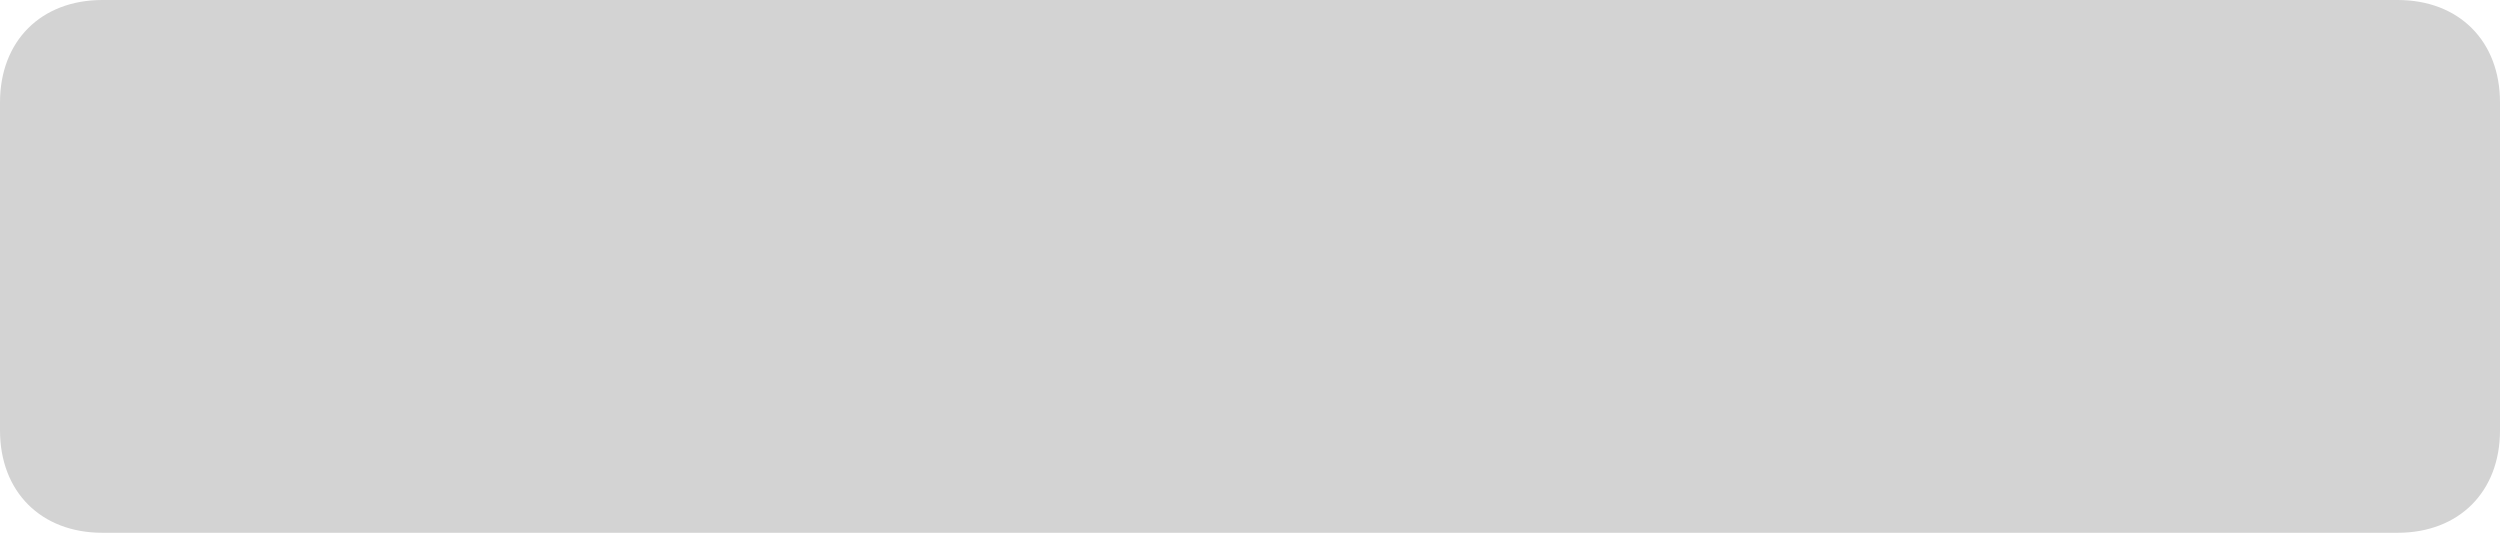
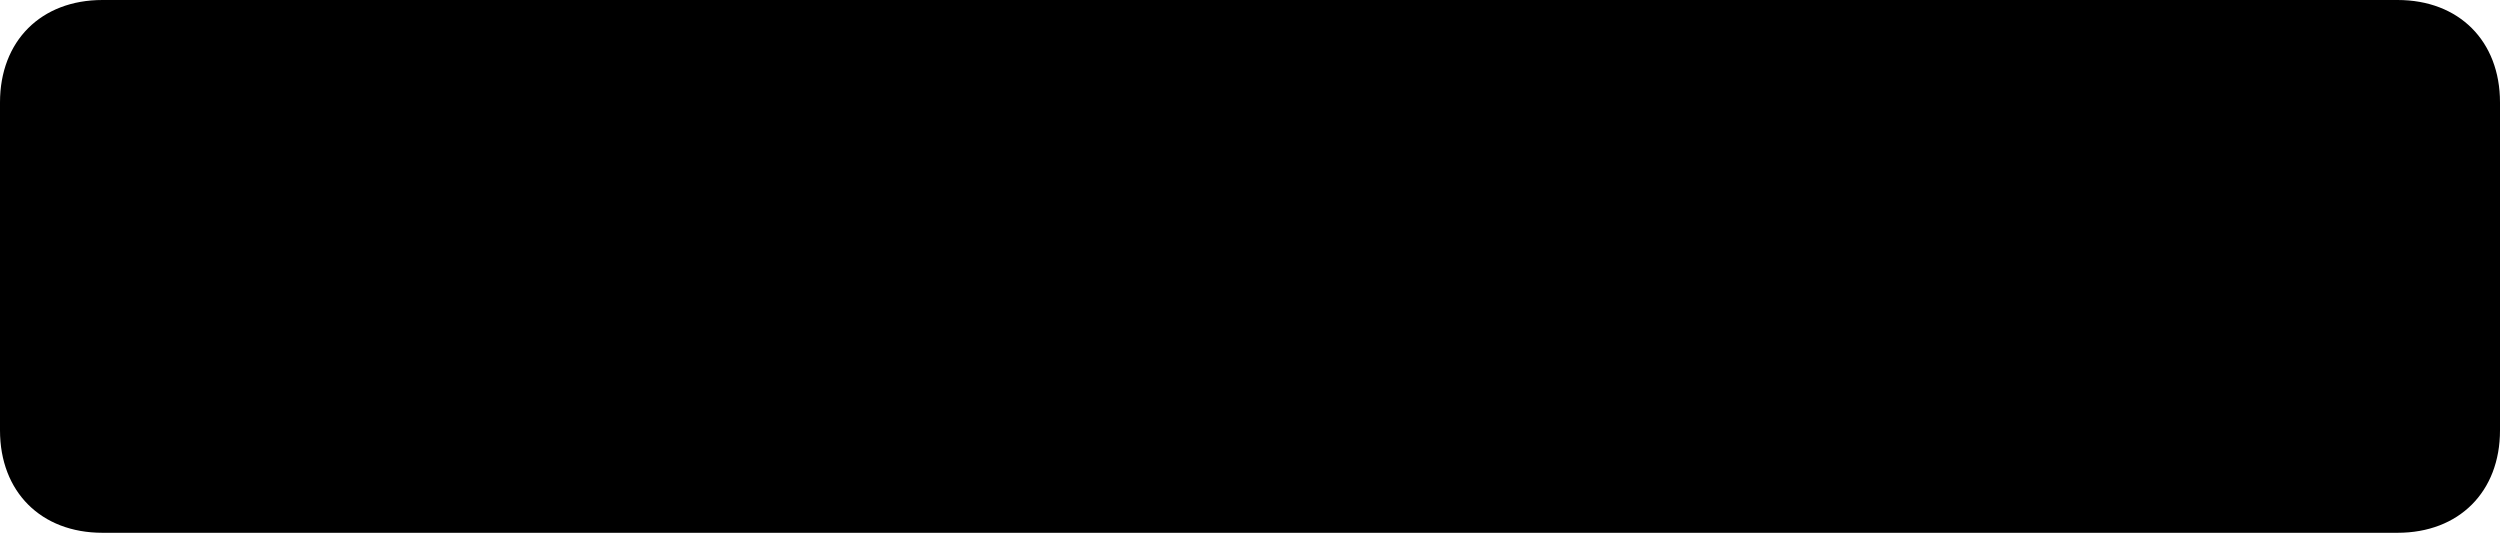
- <svg xmlns="http://www.w3.org/2000/svg" version="1.1" id="Layer_1" x="0px" y="0px" width="12.2px" height="2.6px" viewBox="0 0 12.2 2.6" enable-background="new 0 0 12.2 2.6" xml:space="preserve">
-   <path d="M11.7,2.6H0.5C0.2,2.6,0,2.4,0,2.1l0-1.6C0,0.2,0.2,0,0.5,0l11.2,0c0.3,0,0.5,0.2,0.5,0.5v1.6C12.2,2.4,12,2.6,11.7,2.6z" fill="lightgray" />
+ <svg xmlns="http://www.w3.org/2000/svg" viewBox="0 0 12.2 2.6">
+   <path d="M11.7,2.6H0.5C0.2,2.6,0,2.4,0,2.1l0-1.6C0,0.2,0.2,0,0.5,0l11.2,0c0.3,0,0.5,0.2,0.5,0.5v1.6C12.2,2.4,12,2.6,11.7,2.6z" />
</svg>
